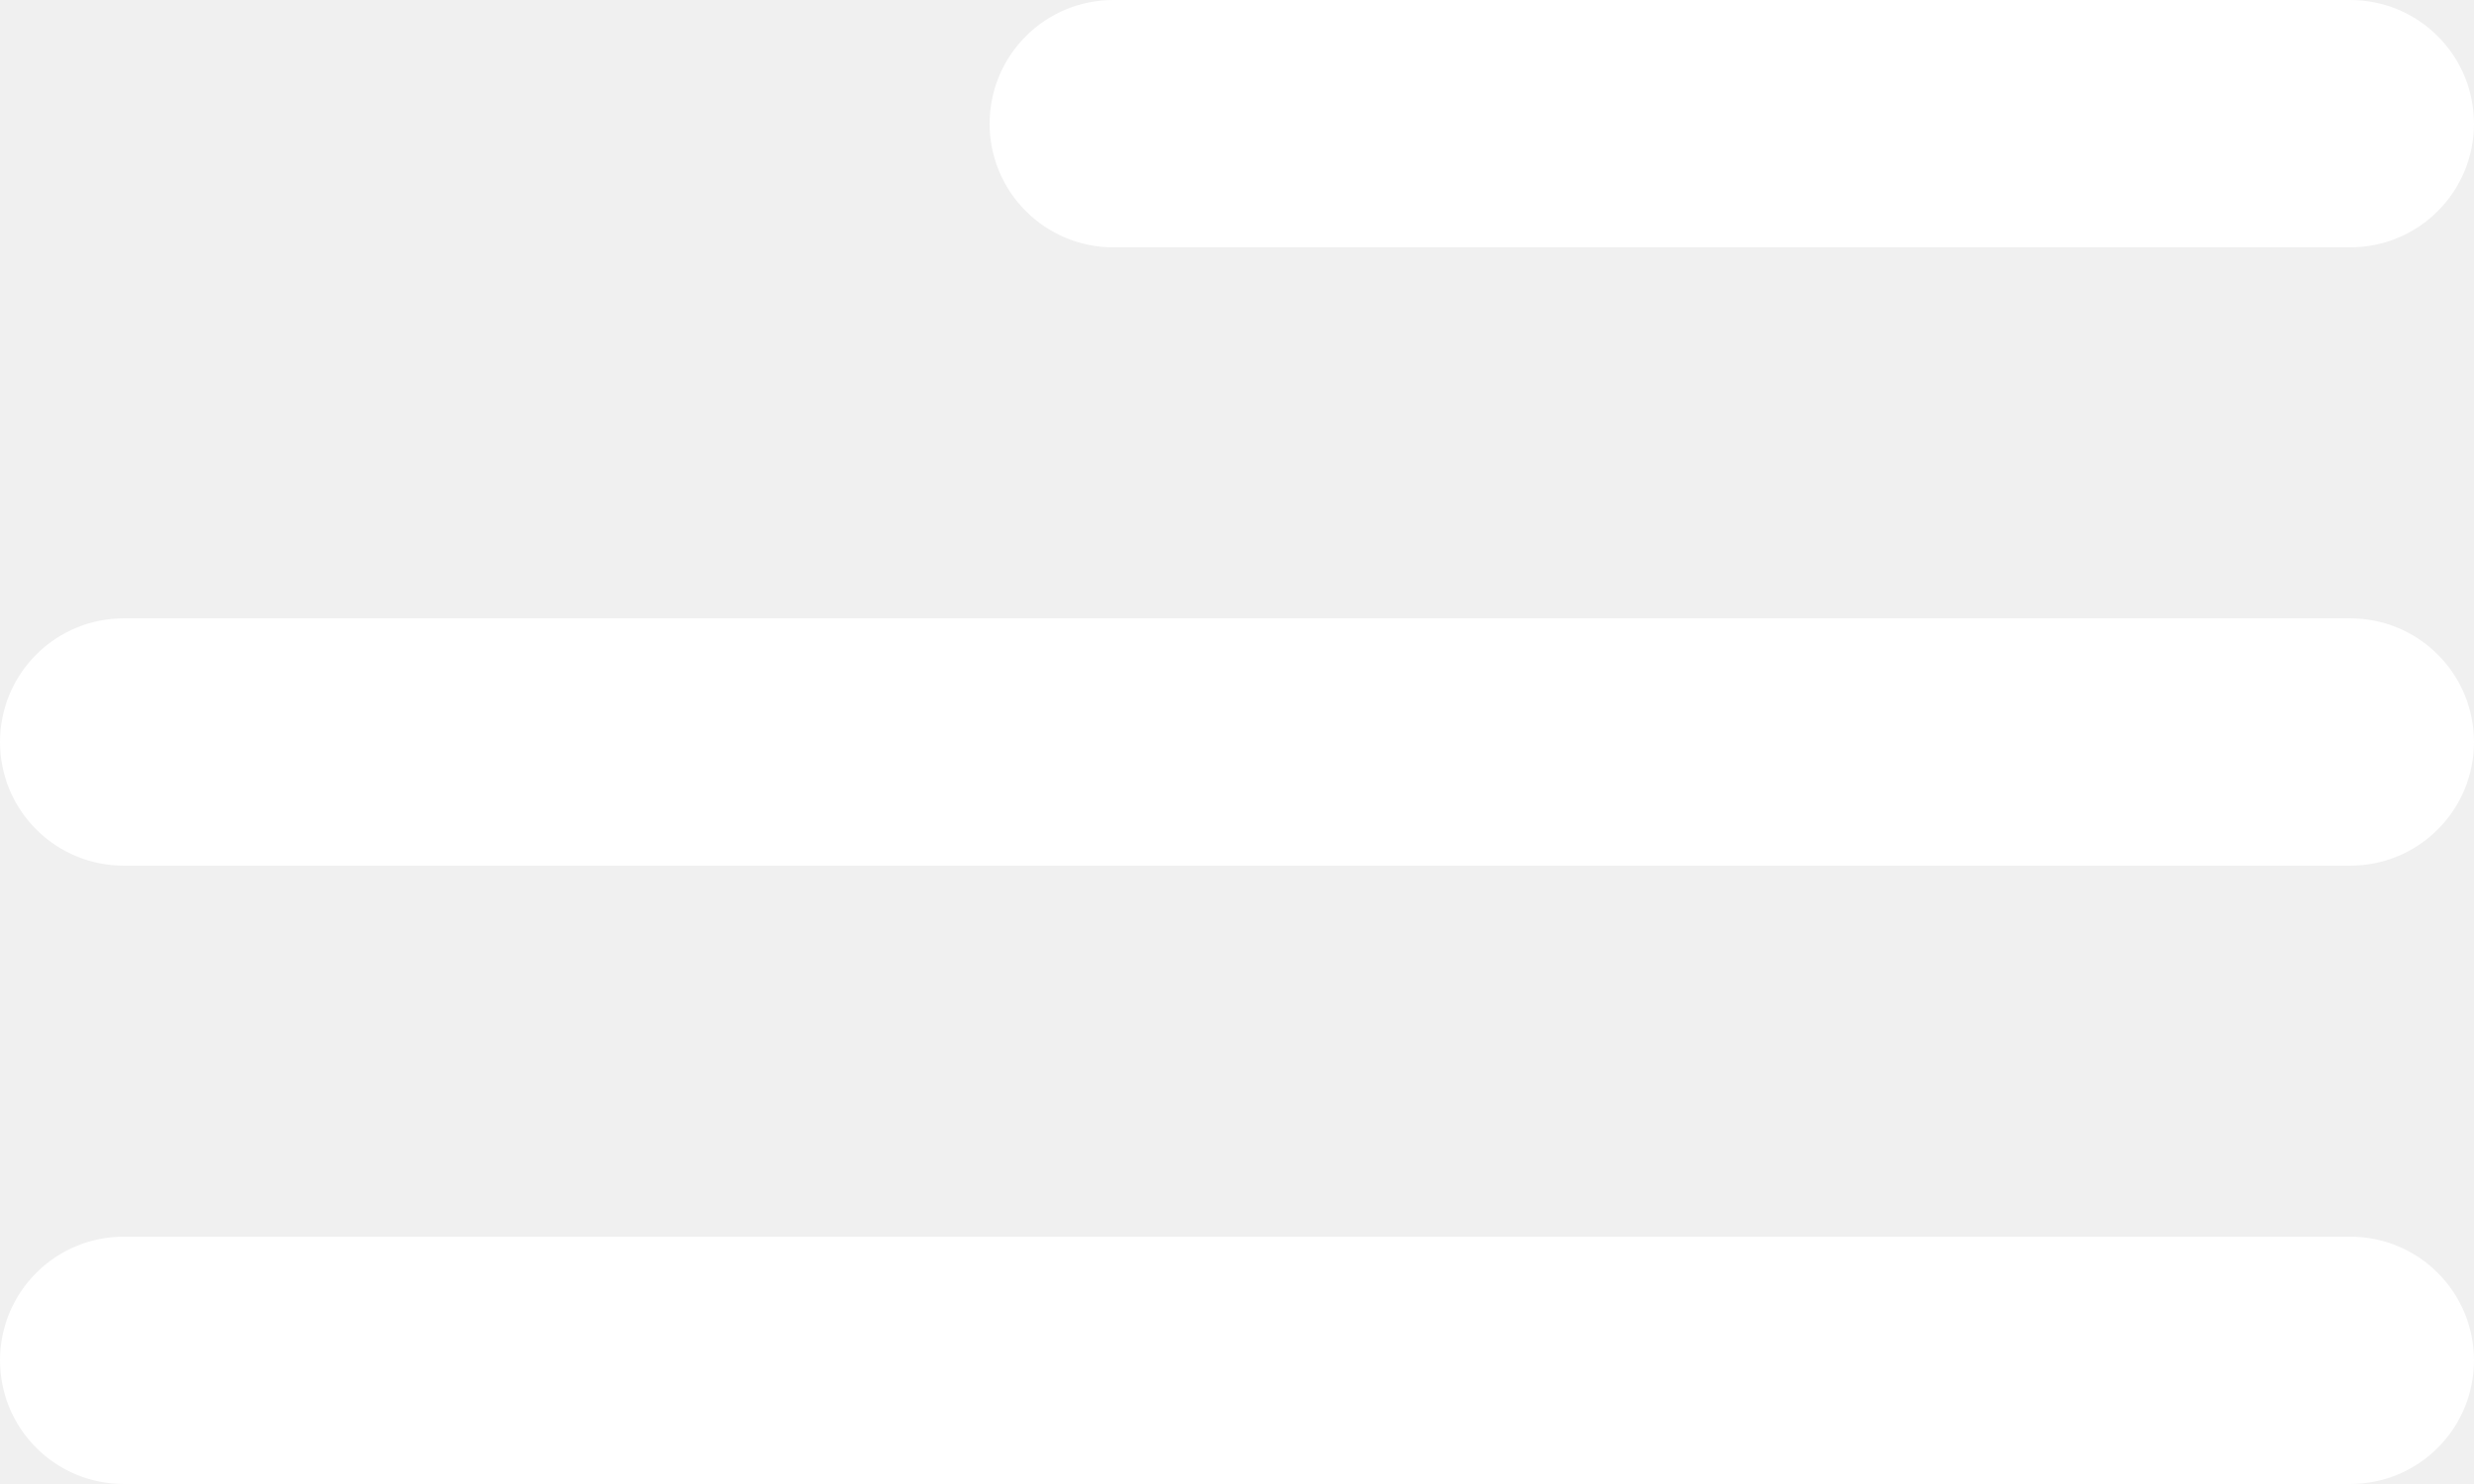
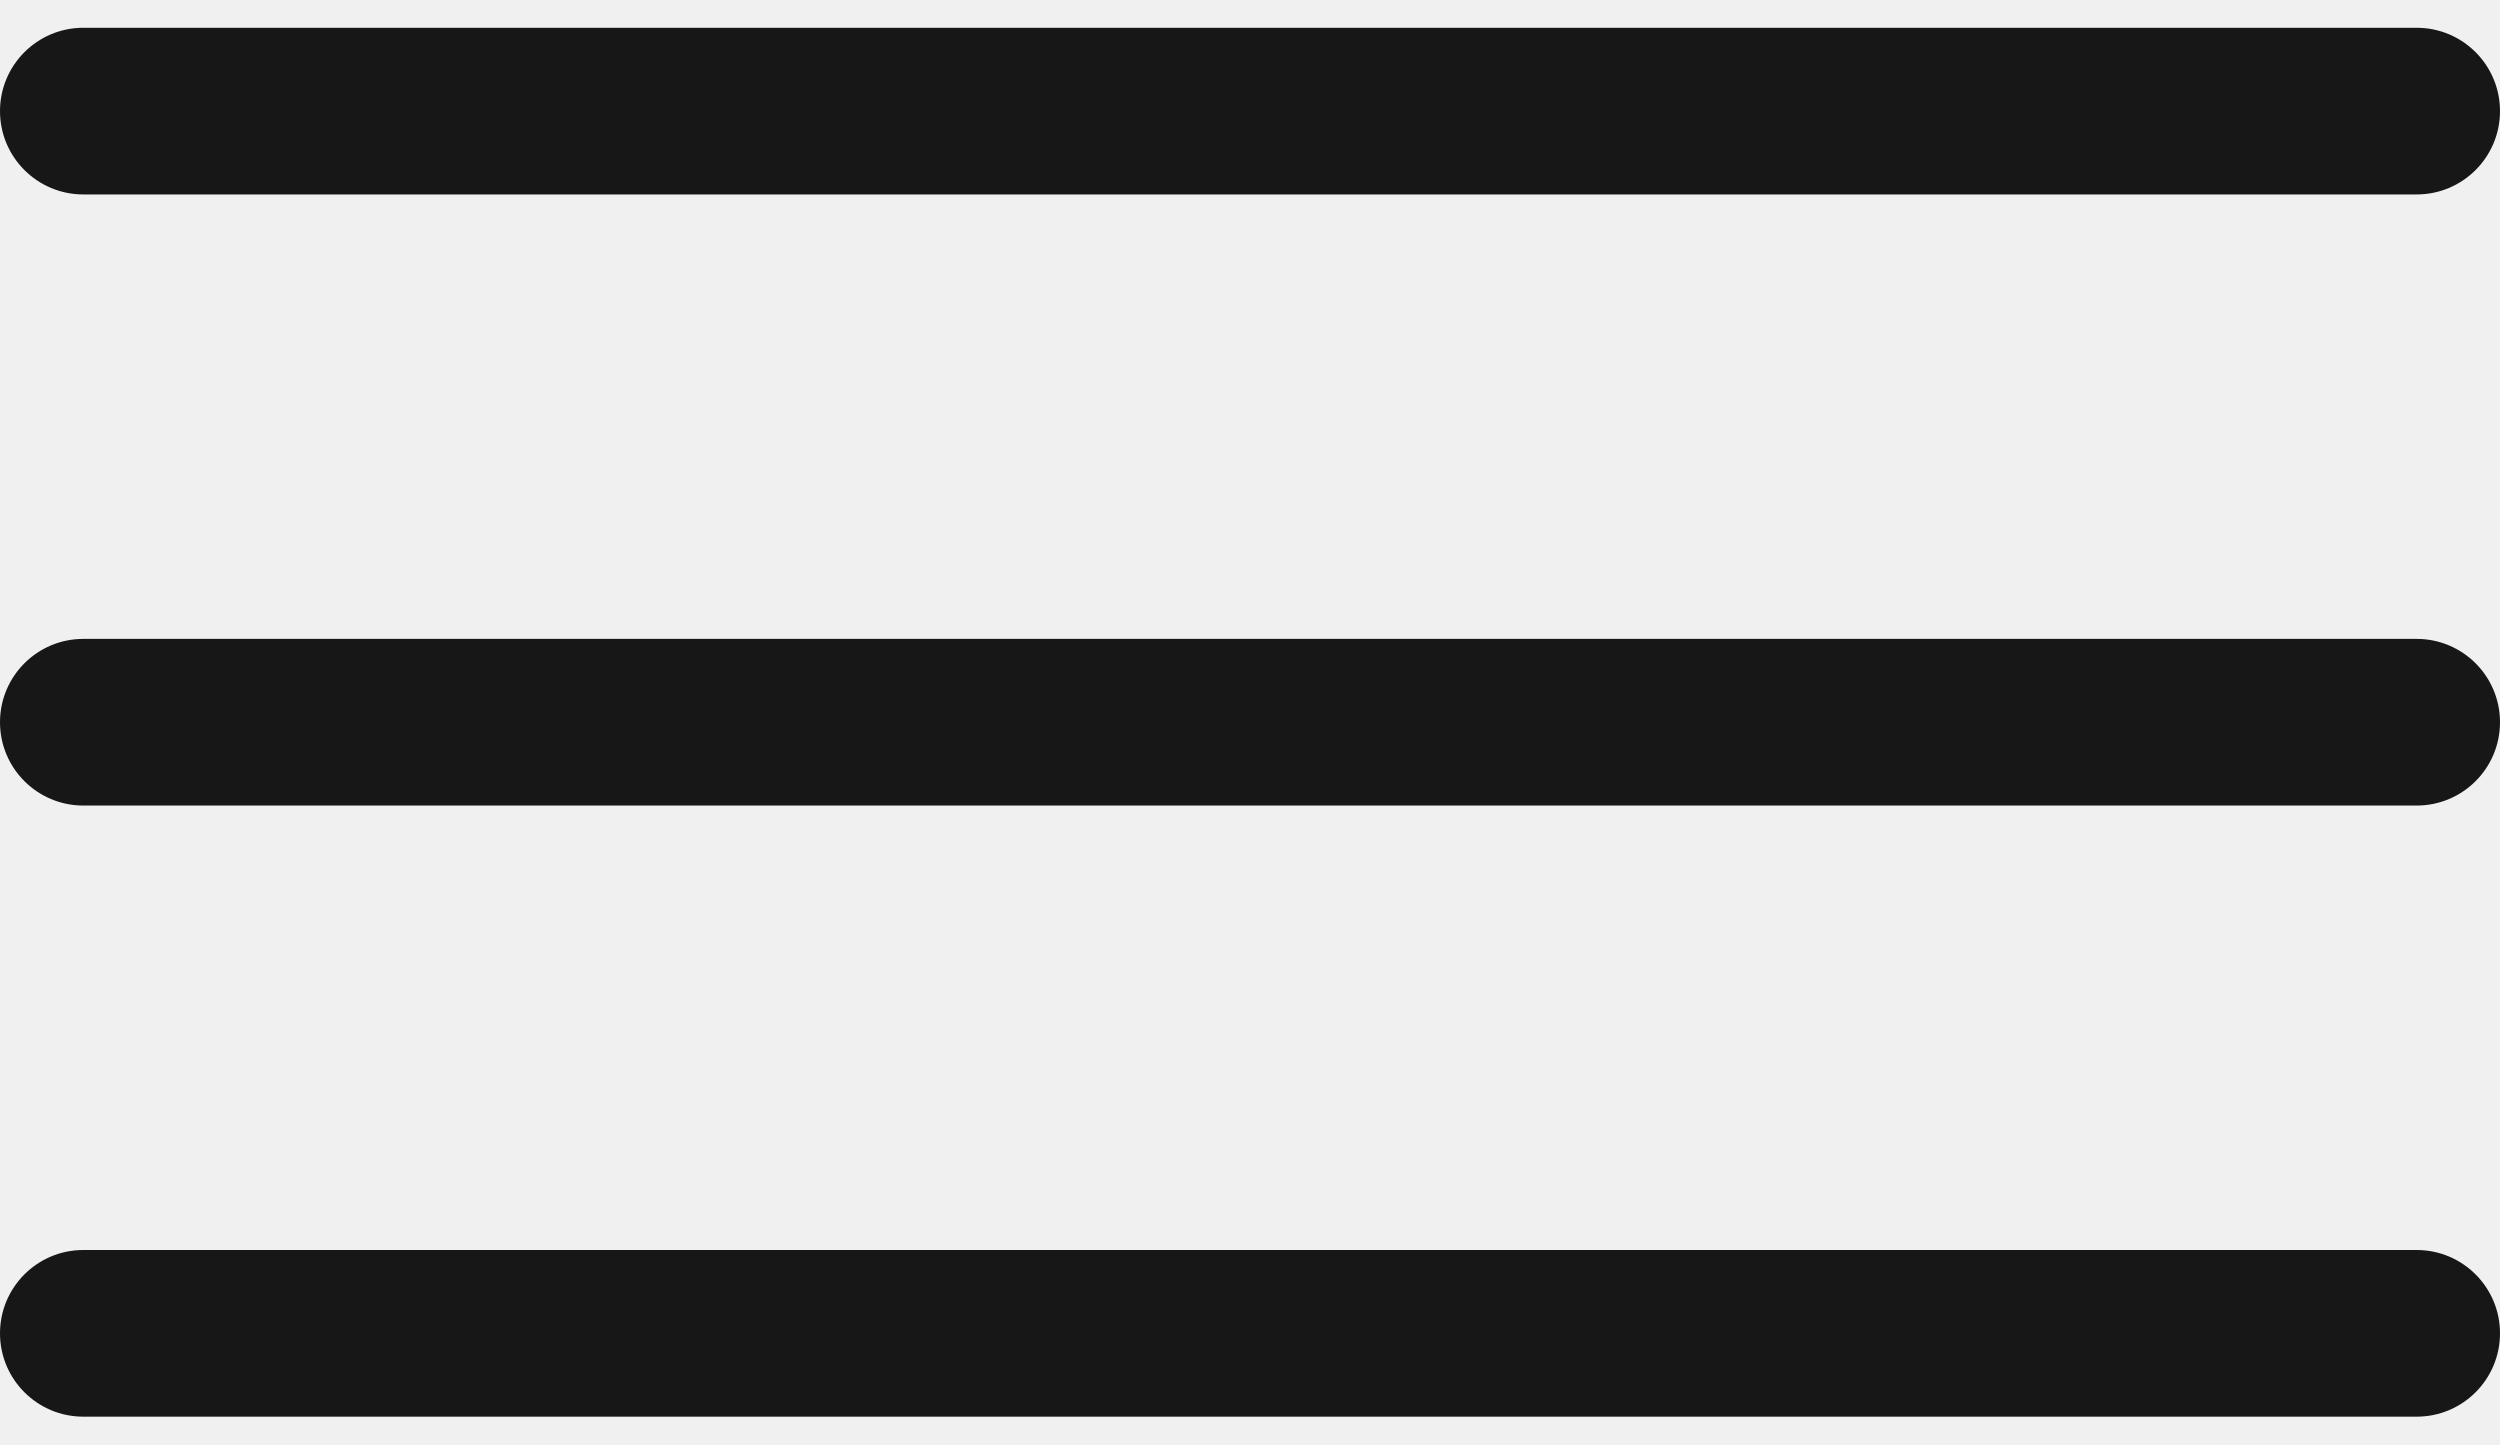
- <svg xmlns="http://www.w3.org/2000/svg" width="20" height="12" viewBox="0 0 20 12" fill="#FFF">
-   <path d="M9 2L19 2C19.265 2 19.52 1.895 19.707 1.707C19.895 1.52 20 1.265 20 1C20 0.735 19.895 0.48 19.707 0.293C19.52 0.105 19.265 0 19 0L9 0C8.735 0 8.48 0.105 8.293 0.293C8.105 0.48 8 0.735 8 1C8 1.265 8.105 1.52 8.293 1.707C8.48 1.895 8.735 2 9 2ZM19 10L1 10C0.735 10 0.48 10.105 0.293 10.293C0.105 10.48 0 10.735 0 11C0 11.265 0.105 11.52 0.293 11.707C0.48 11.895 0.735 12 1 12L19 12C19.265 12 19.52 11.895 19.707 11.707C19.895 11.52 20 11.265 20 11C20 10.735 19.895 10.48 19.707 10.293C19.52 10.105 19.265 10 19 10V10ZM1 7L19 7C19.265 7 19.52 6.895 19.707 6.707C19.895 6.52 20 6.265 20 6C20 5.735 19.895 5.48 19.707 5.293C19.52 5.105 19.265 5 19 5L1 5C0.735 5 0.48 5.105 0.293 5.293C0.105 5.48 0 5.735 0 6C0 6.265 0.105 6.52 0.293 6.707C0.48 6.895 0.735 7 1 7Z" fill="#FFFFFF" />
+ <svg xmlns="http://www.w3.org/2000/svg" width="45" height="26" viewBox="0 0 45 26" fill="none">
+   <rect y="0.5" width="45" height="3" rx="1.5" fill="#171717" />
+   <rect y="11.5" width="45" height="3" rx="1.5" fill="#171717" />
+   <rect y="22.5" width="45" height="3" rx="1.5" fill="#171717" />
</svg>
